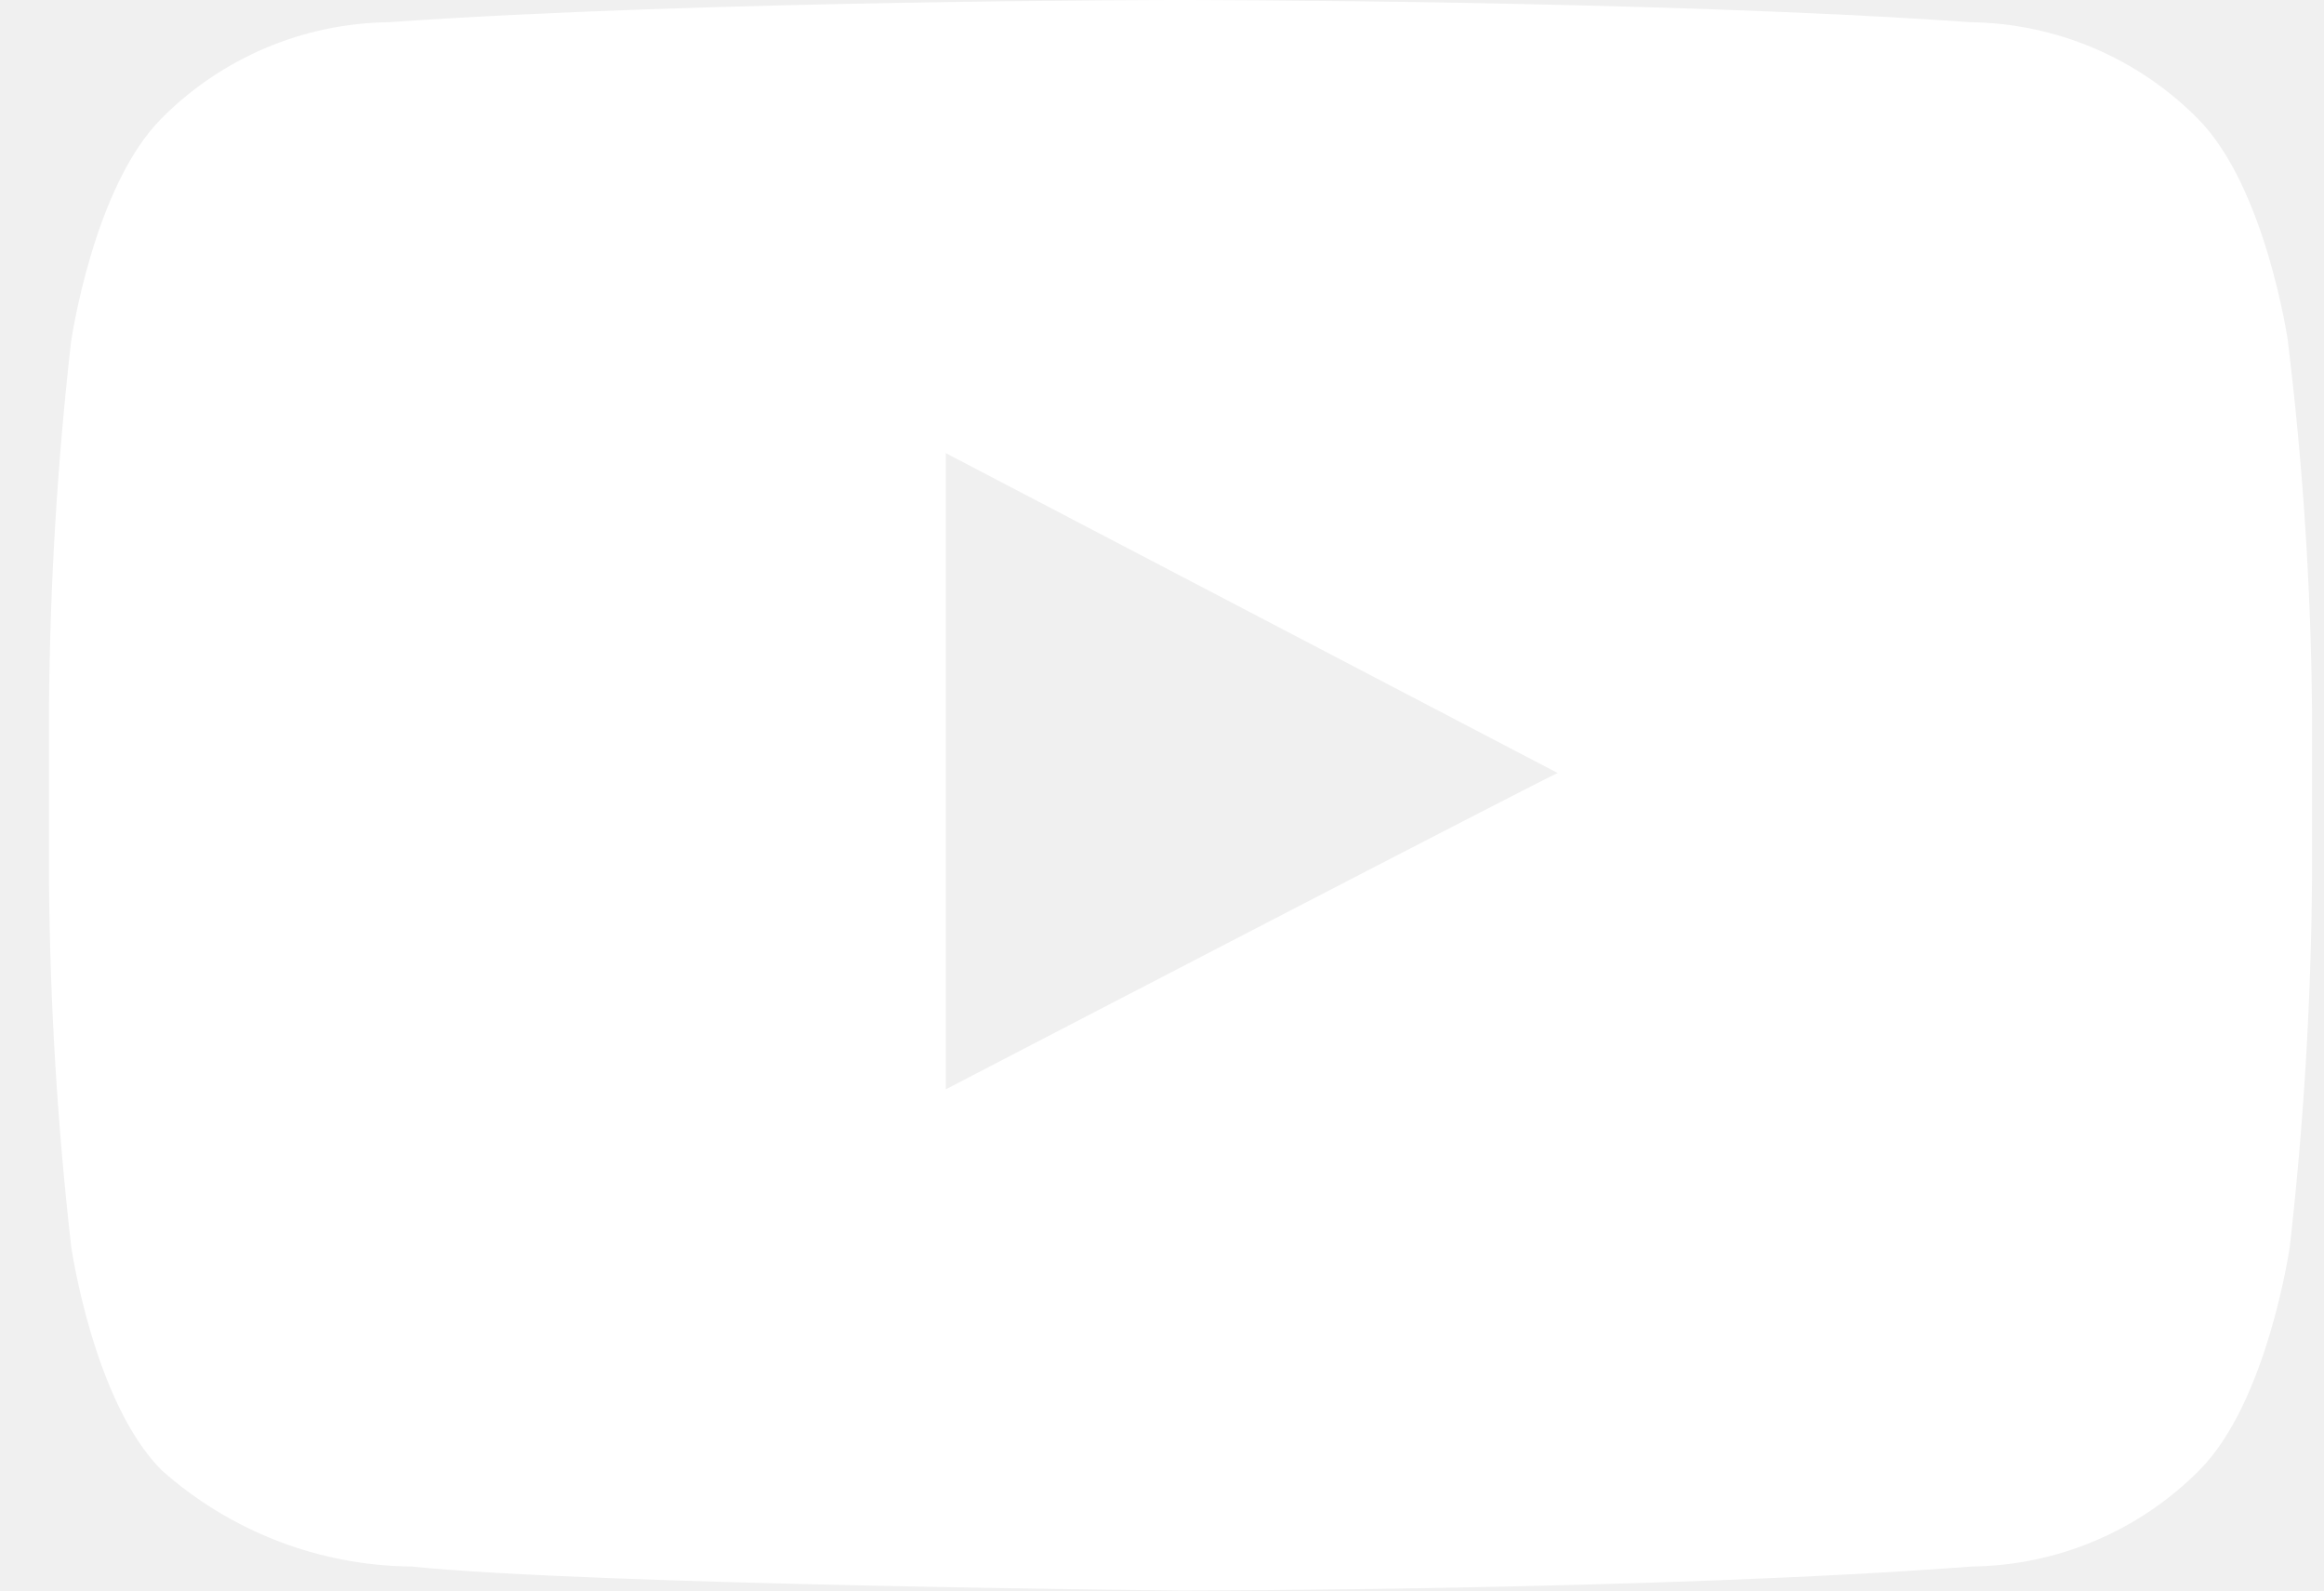
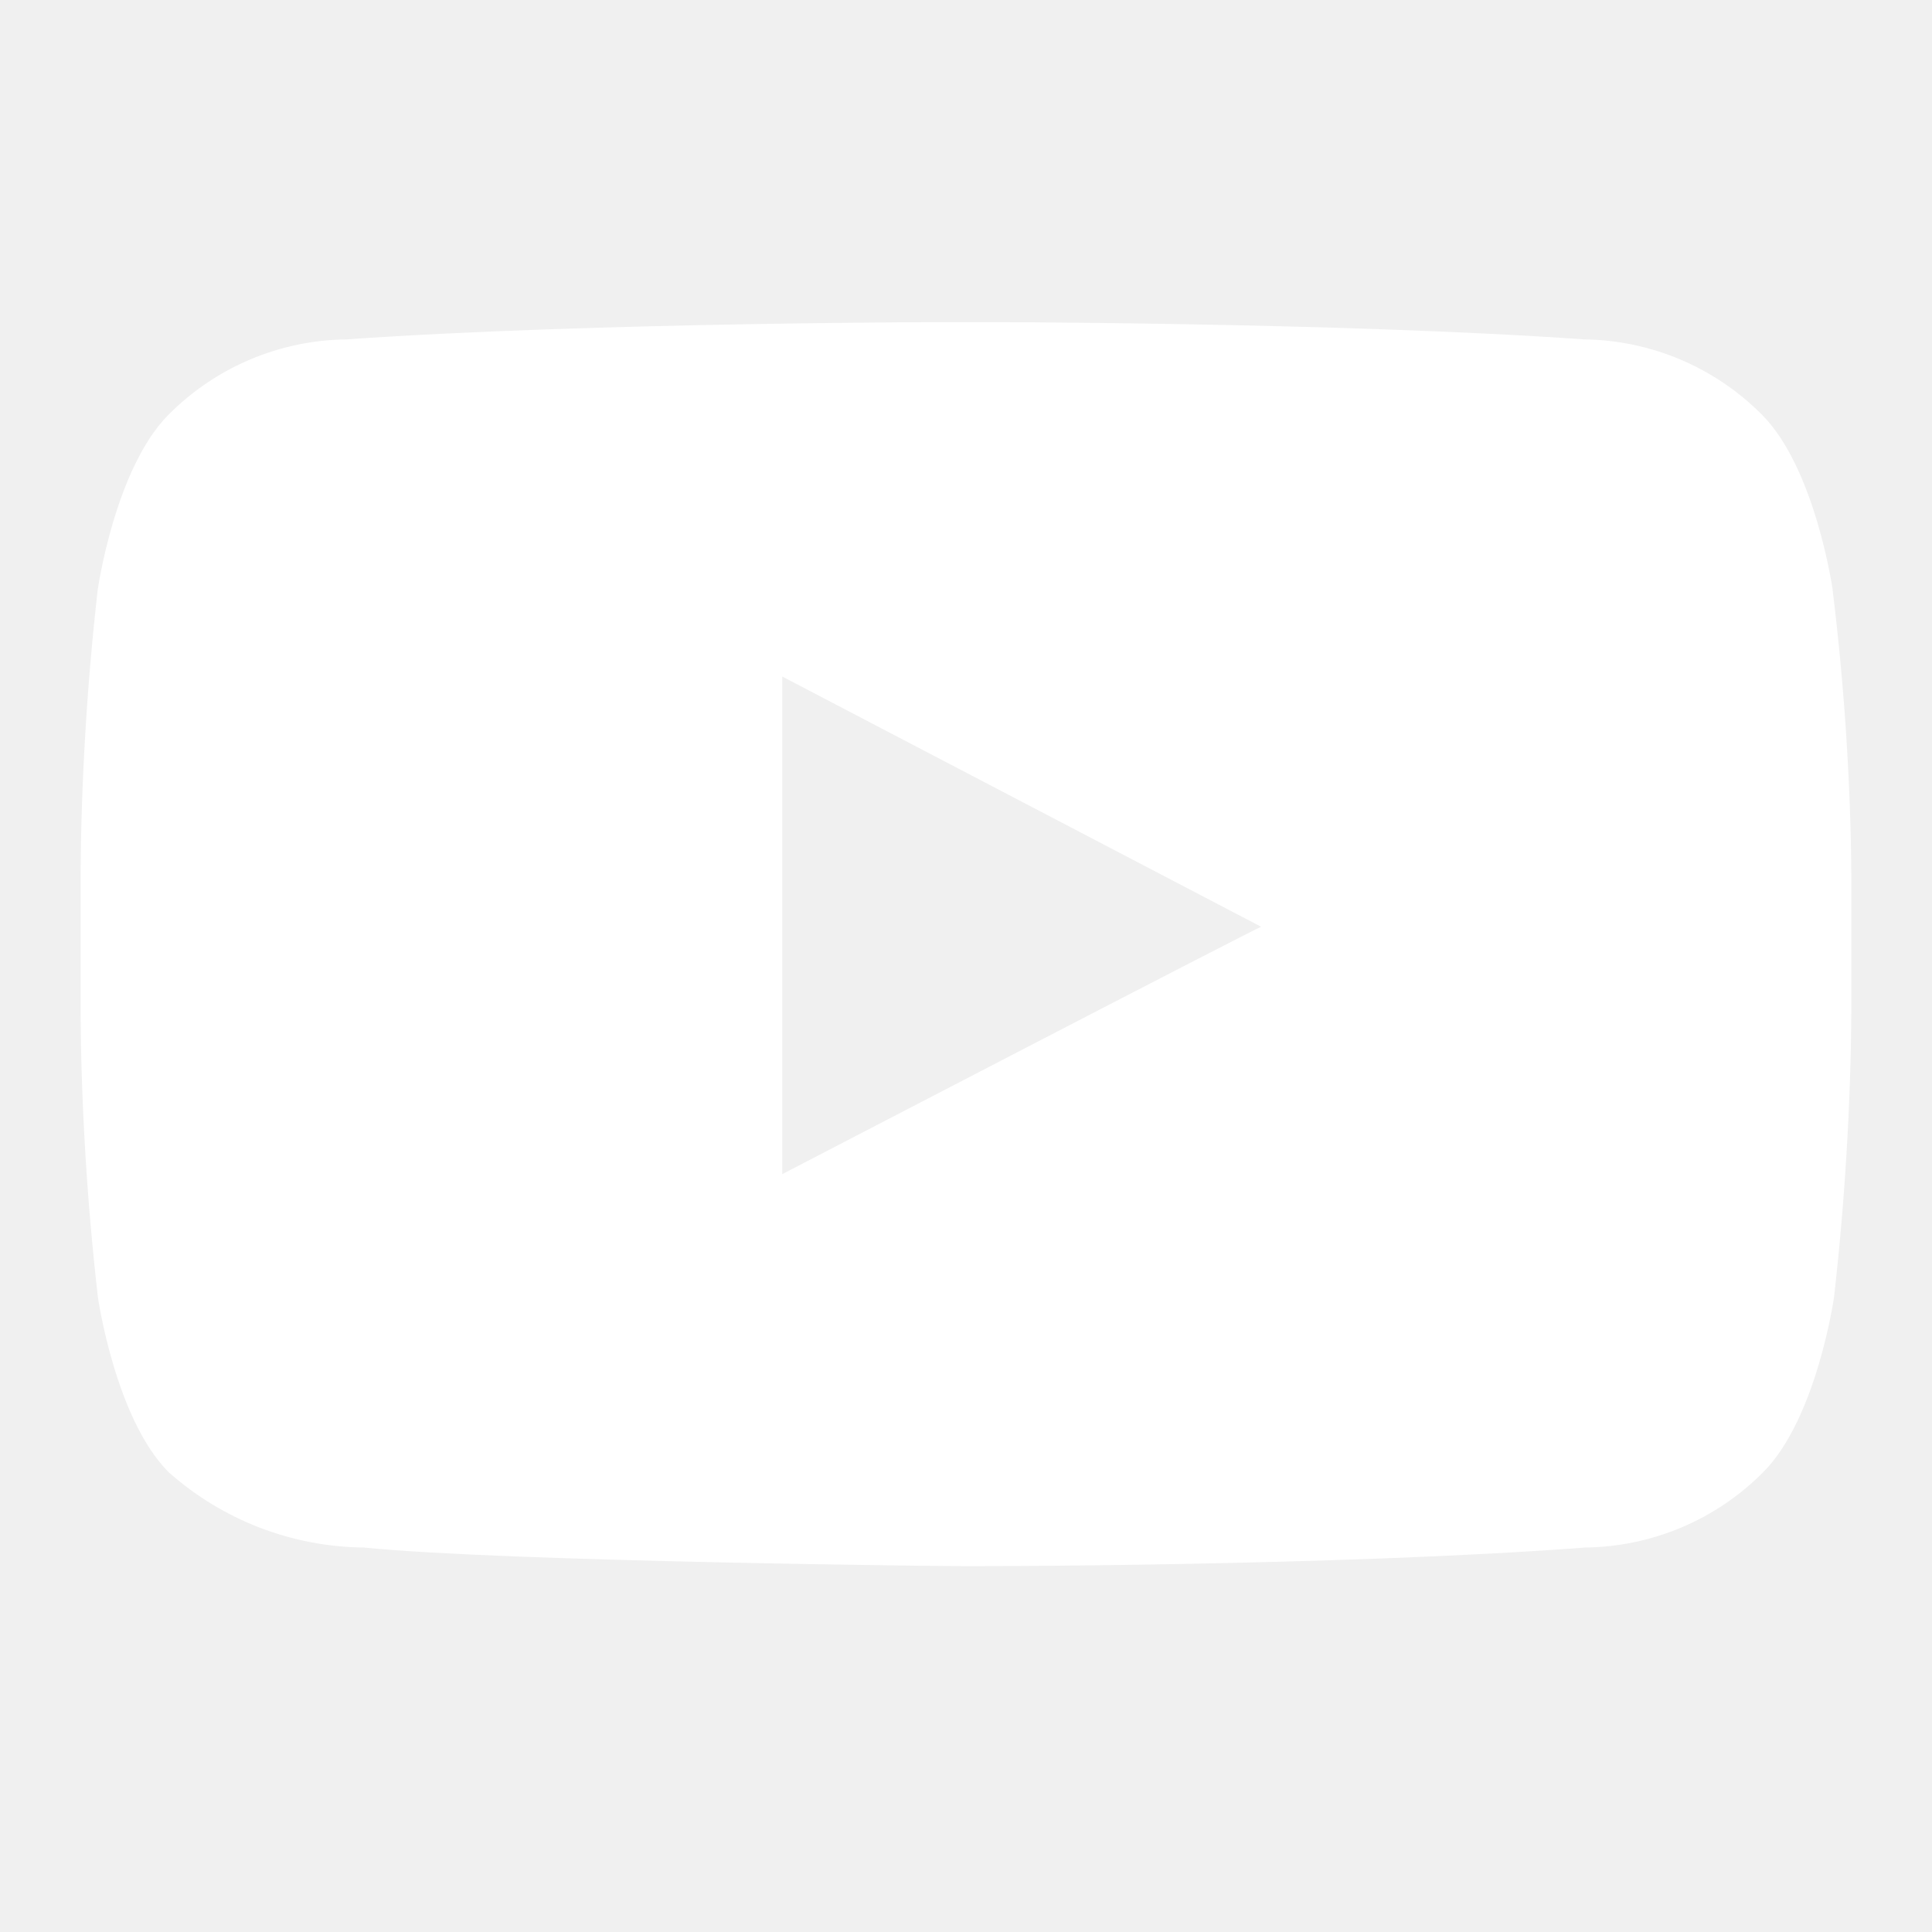
- <svg xmlns="http://www.w3.org/2000/svg" width="38" height="26" viewBox="0 0 38 26" fill="none">
-   <g clip-path="url(#clip0_110_152)">
-     <path d="M37.413 5.593C37.413 5.593 37.05 3.053 35.932 1.935C34.947 0.943 33.611 0.379 32.213 0.363C27.073 8.64267e-07 19.301 0 19.301 0C19.301 0 11.531 8.64267e-07 6.361 0.363C4.963 0.379 3.627 0.943 2.642 1.935C1.523 3.054 1.161 5.593 1.161 5.593C0.936 7.581 0.816 9.579 0.801 11.579V14.391C0.817 16.391 0.938 18.389 1.164 20.377C1.164 20.377 1.527 22.917 2.645 24.035C3.771 25.035 5.22 25.593 6.726 25.607C9.689 25.909 19.301 26 19.301 26C19.301 26 27.071 26 32.241 25.607C33.639 25.591 34.975 25.027 35.96 24.035C37.079 22.916 37.441 20.377 37.441 20.377C37.667 18.389 37.788 16.391 37.804 14.391V11.579C37.785 9.578 37.654 7.579 37.411 5.593H37.413ZM15.464 17.807V7.407L25.471 12.637C25.471 12.607 15.464 17.807 15.464 17.807Z" fill="white" />
+ <svg xmlns="http://www.w3.org/2000/svg" width="24" height="24" viewBox="0 0 24 24" fill="none">
+   <mask id="mask0_525_1419" style="mask-type:luminance" maskUnits="userSpaceOnUse" x="1" y="4" width="22" height="16">
+     <path d="M23 4H1V19.457H23V4Z" fill="white" />
+   </mask>
+   <g mask="url(#mask0_525_1419)">
+     <path d="M22.766 7.325C22.766 7.325 22.551 5.815 21.886 5.15C21.3 4.561 20.506 4.225 19.675 4.216C16.619 4 11.998 4 11.998 4C11.998 4 7.379 4 4.306 4.216C3.474 4.225 2.68 4.561 2.095 5.15C1.429 5.816 1.214 7.325 1.214 7.325C1.08 8.507 1.009 9.695 1 10.884V12.556C1.009 13.745 1.081 14.933 1.216 16.114C1.216 16.114 1.432 17.625 2.096 18.289C2.766 18.884 3.627 19.215 4.522 19.224C6.284 19.403 11.998 19.457 11.998 19.457C11.998 19.457 16.618 19.457 19.692 19.224C20.523 19.214 21.317 18.879 21.902 18.289C22.568 17.624 22.783 16.114 22.783 16.114C22.917 14.933 22.989 13.745 22.999 12.556V10.884C22.988 9.694 22.91 8.506 22.765 7.325H22.766ZM9.717 14.586V8.404L15.667 11.513C15.667 11.495 9.717 14.586 9.717 14.586Z" fill="white" />
  </g>
-   <defs>
-     <clipPath id="clip0_110_152">
-       <rect width="37.005" height="26" fill="white" transform="translate(0.800964)" />
-     </clipPath>
-   </defs>
</svg>
